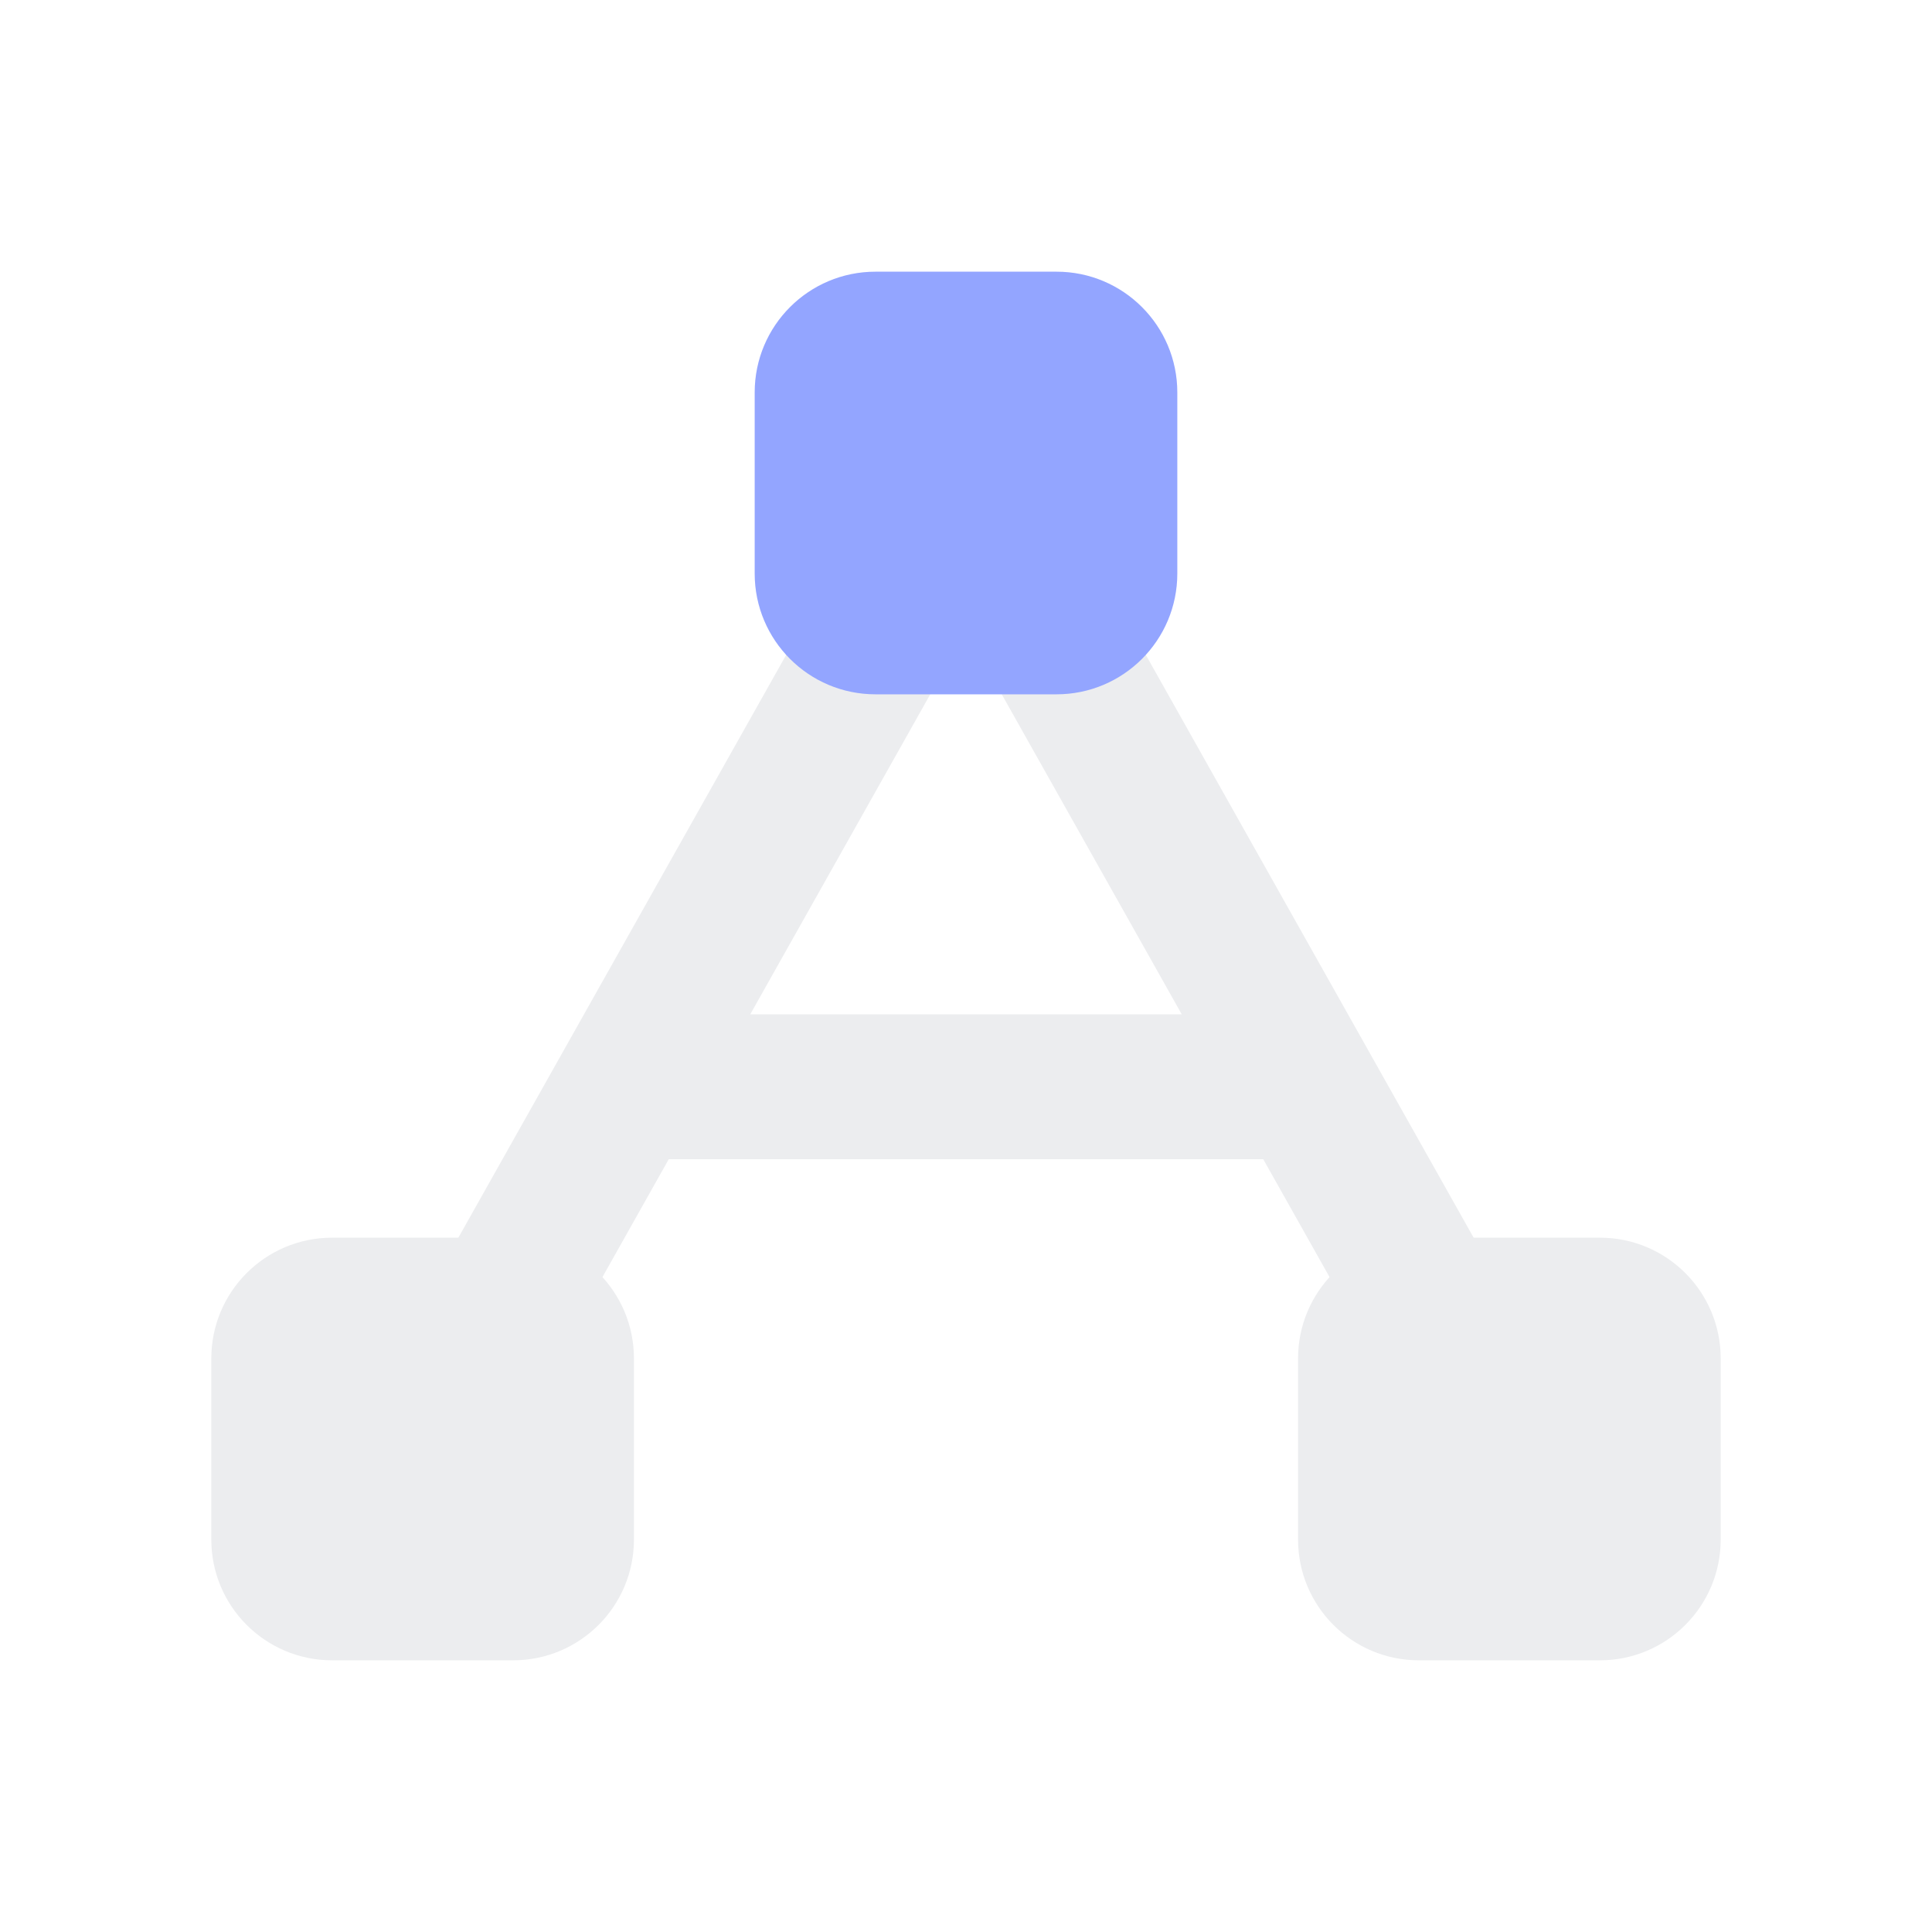
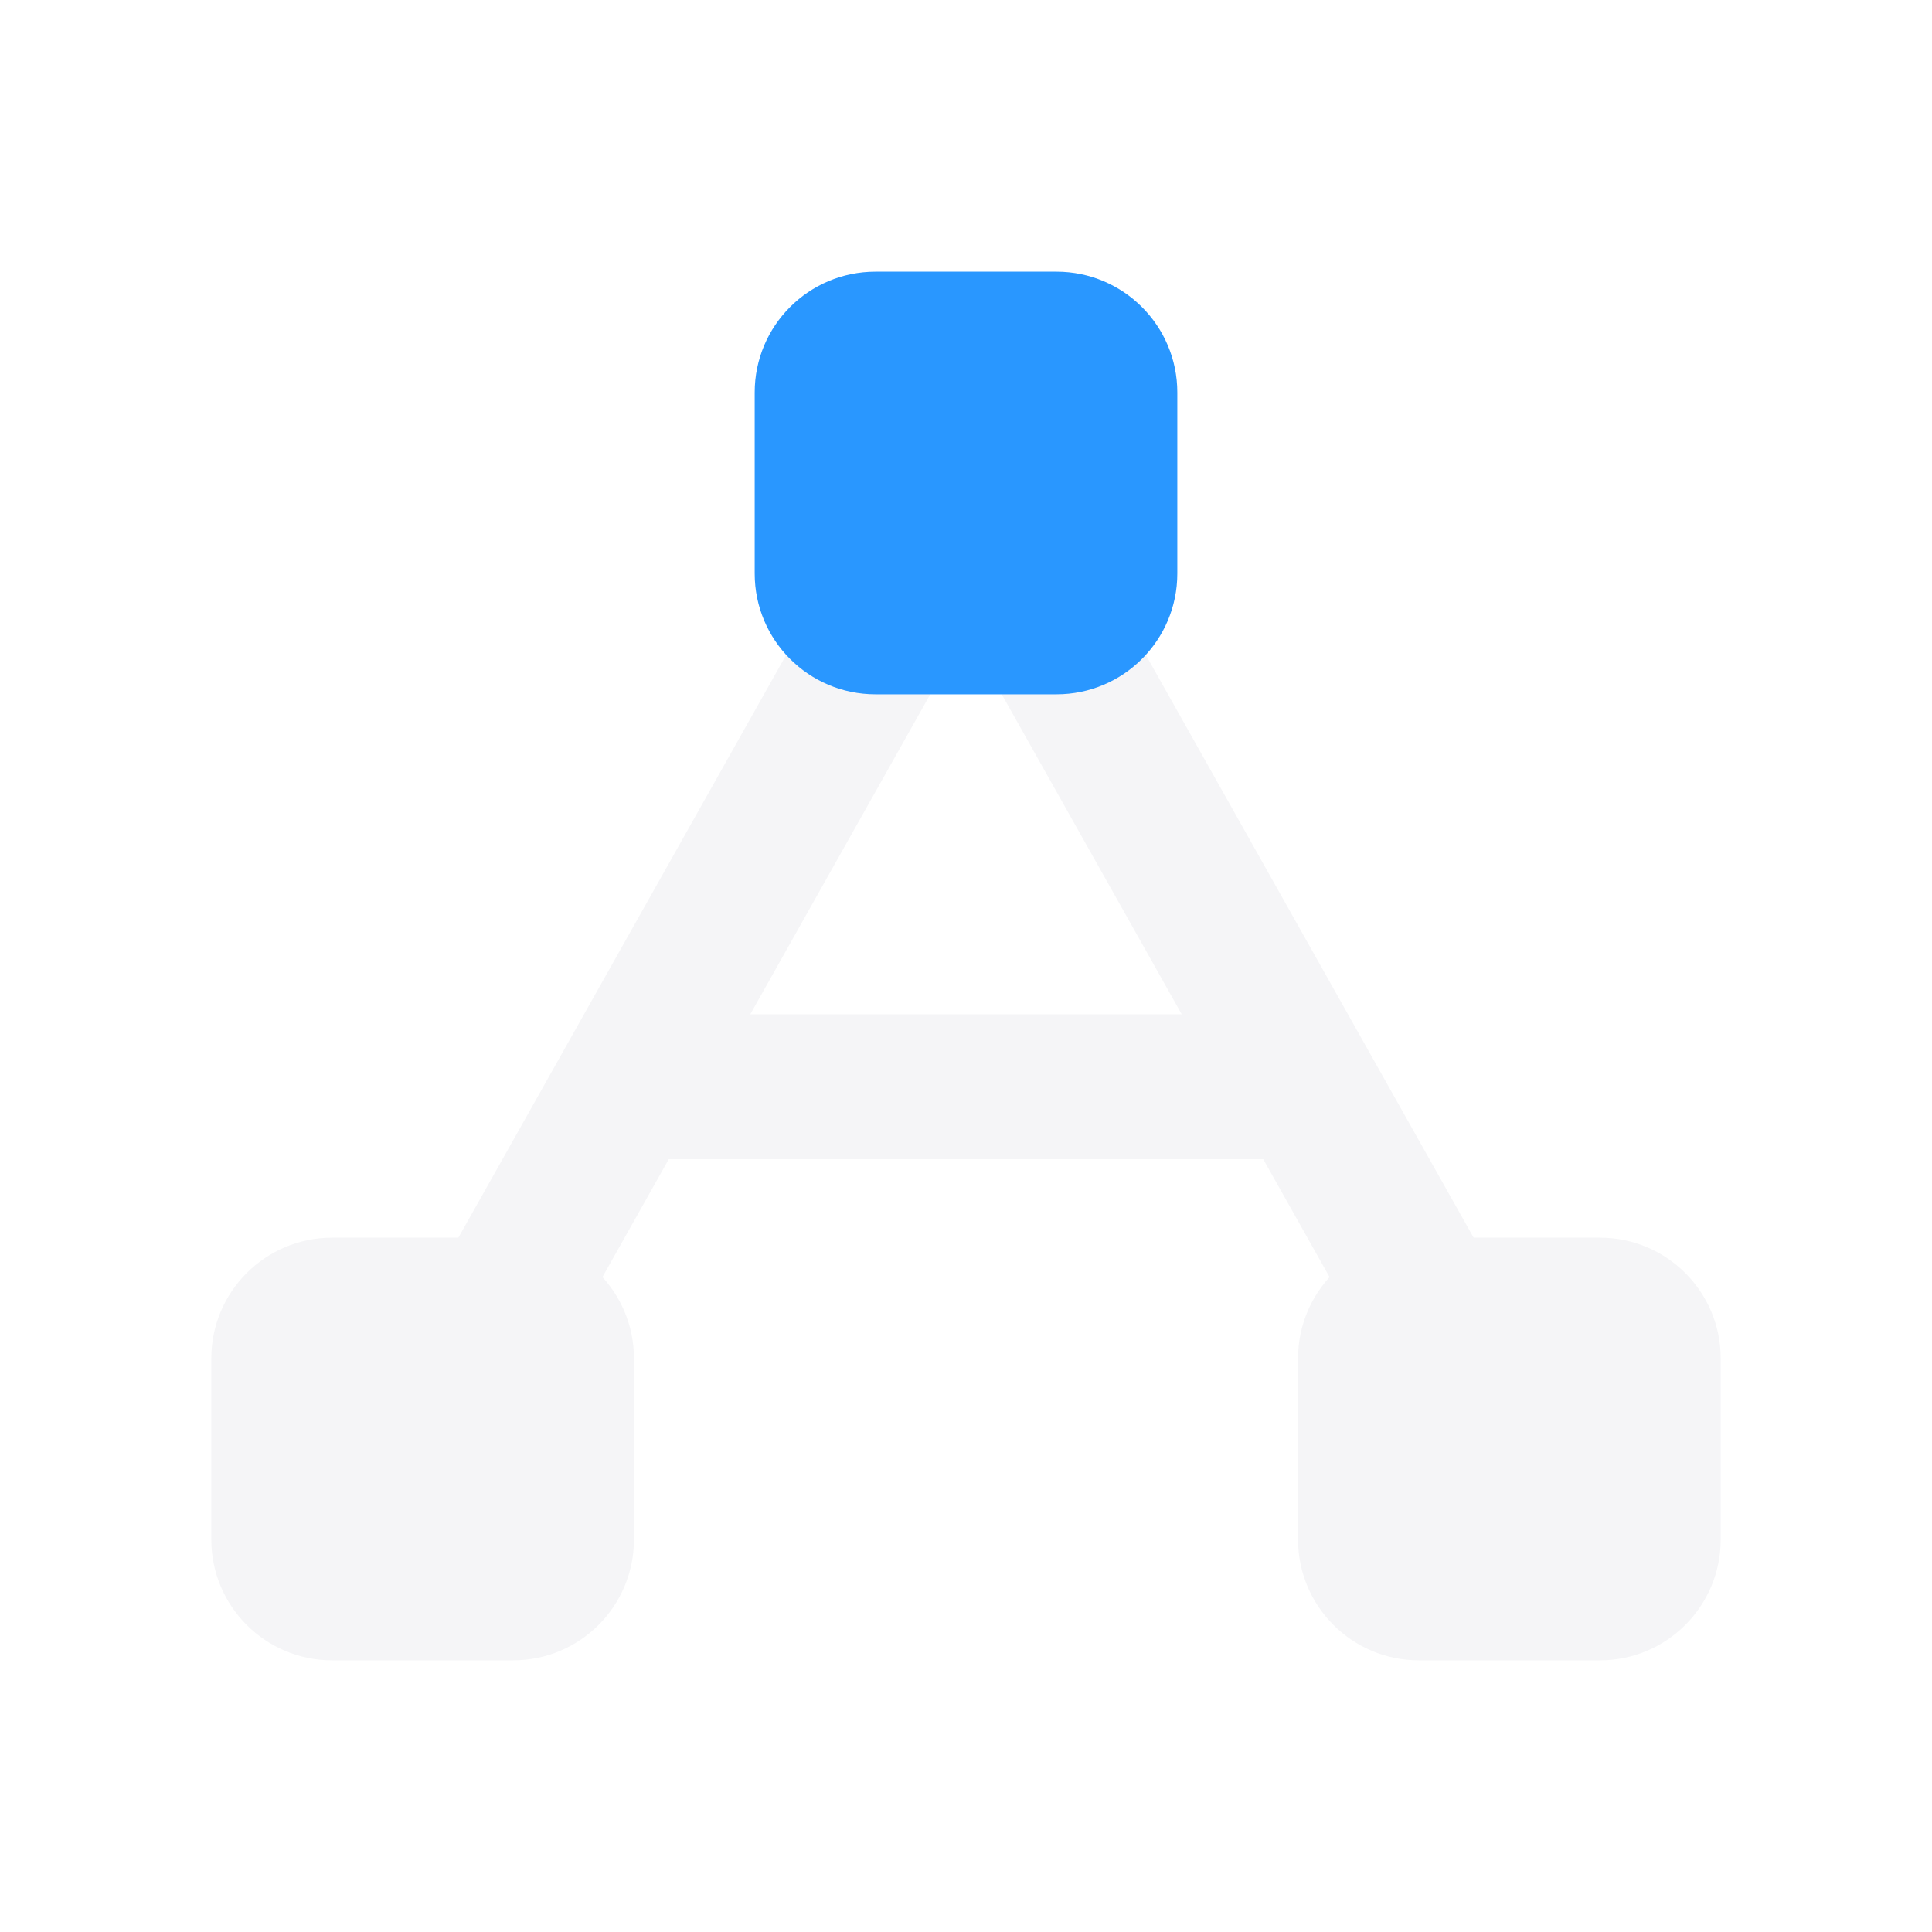
<svg xmlns="http://www.w3.org/2000/svg" viewBox="0 0 32 32" width="128" height="128">
-   <path d="M16 8L7 24M16 8L25 24M10.4 18L21.6 18" fill="none" stroke="#ecedef" stroke-width="2.4" stroke-linecap="round" />
-   <rect x="12.5" y="4.5" width="7" height="7" rx="2" fill="#93a5ff" />
-   <rect x="3.5" y="20.5" width="7" height="7" rx="2" fill="#ecedef" />
-   <rect x="21.5" y="20.5" width="7" height="7" rx="2" fill="#ecedef" />
+   <path d="M16 8L7 24M16 8L25 24M10.4 18L21.6 18" fill="none" stroke="#f5f5f7" stroke-width="2.4" stroke-linecap="round" />
+   <rect x="12.5" y="4.5" width="7" height="7" rx="2" fill="#2997ff" />
+   <rect x="3.5" y="20.5" width="7" height="7" rx="2" fill="#f5f5f7" />
+   <rect x="21.5" y="20.5" width="7" height="7" rx="2" fill="#f5f5f7" />
</svg>
